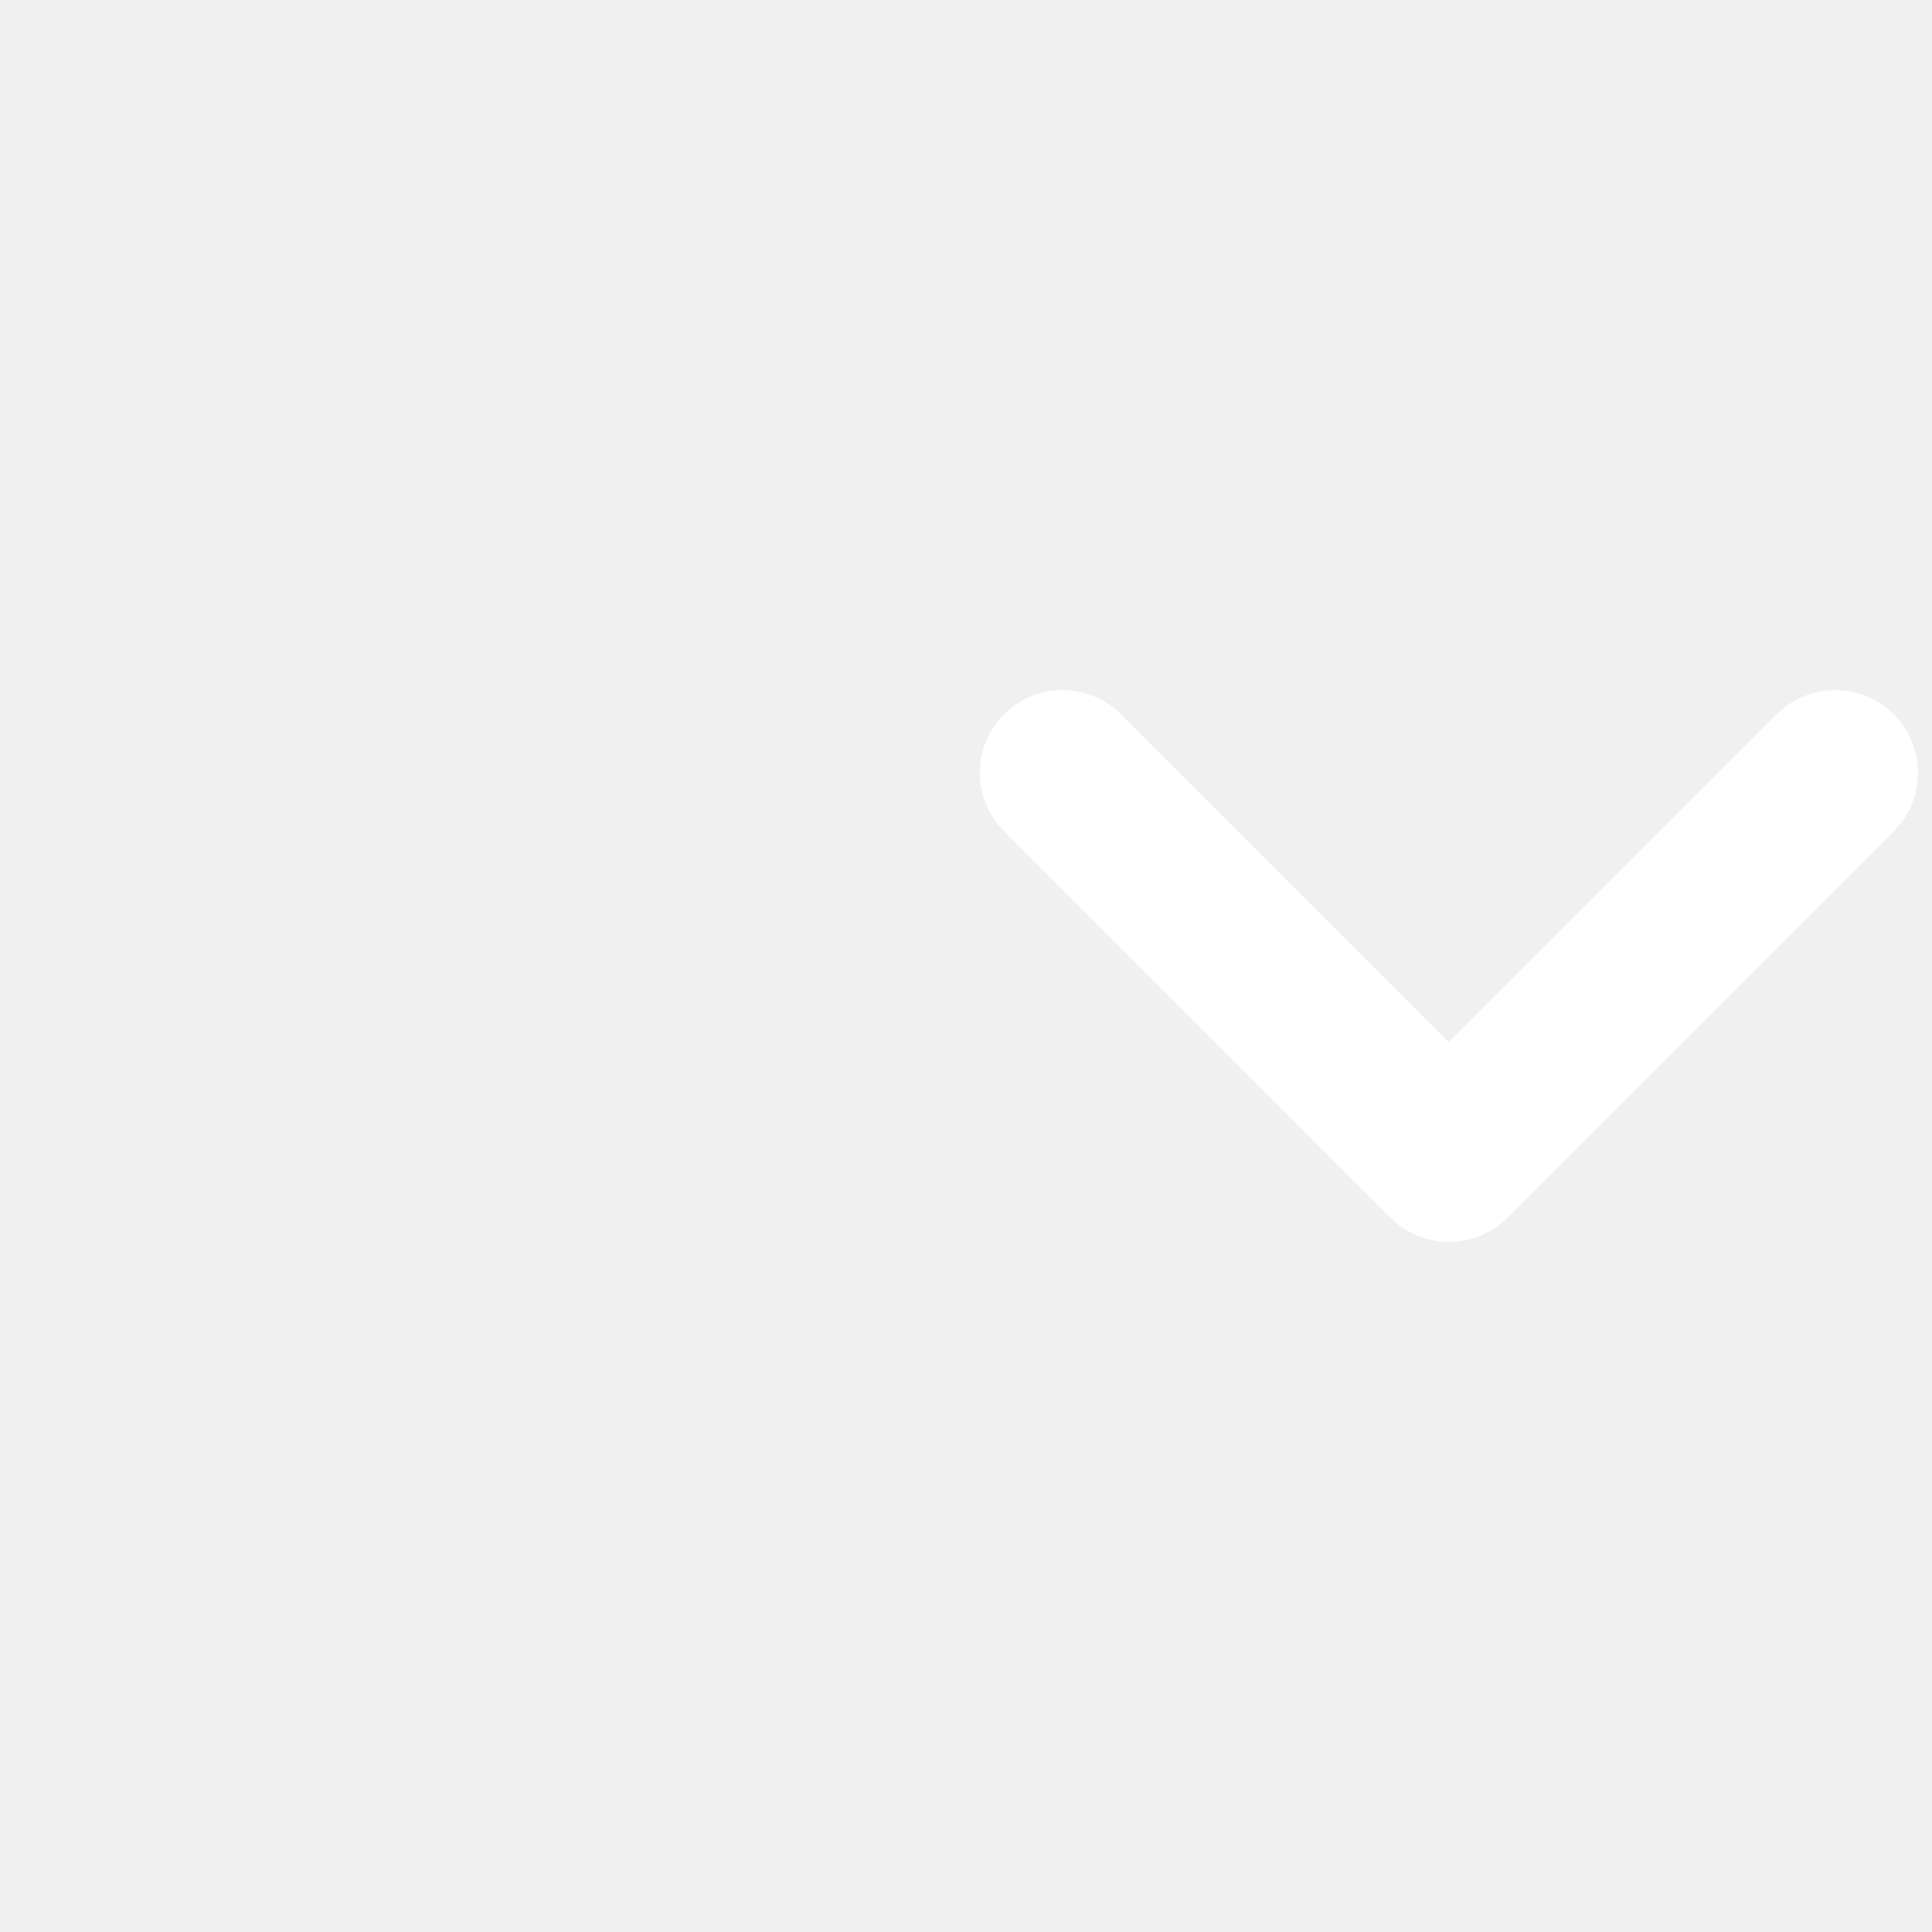
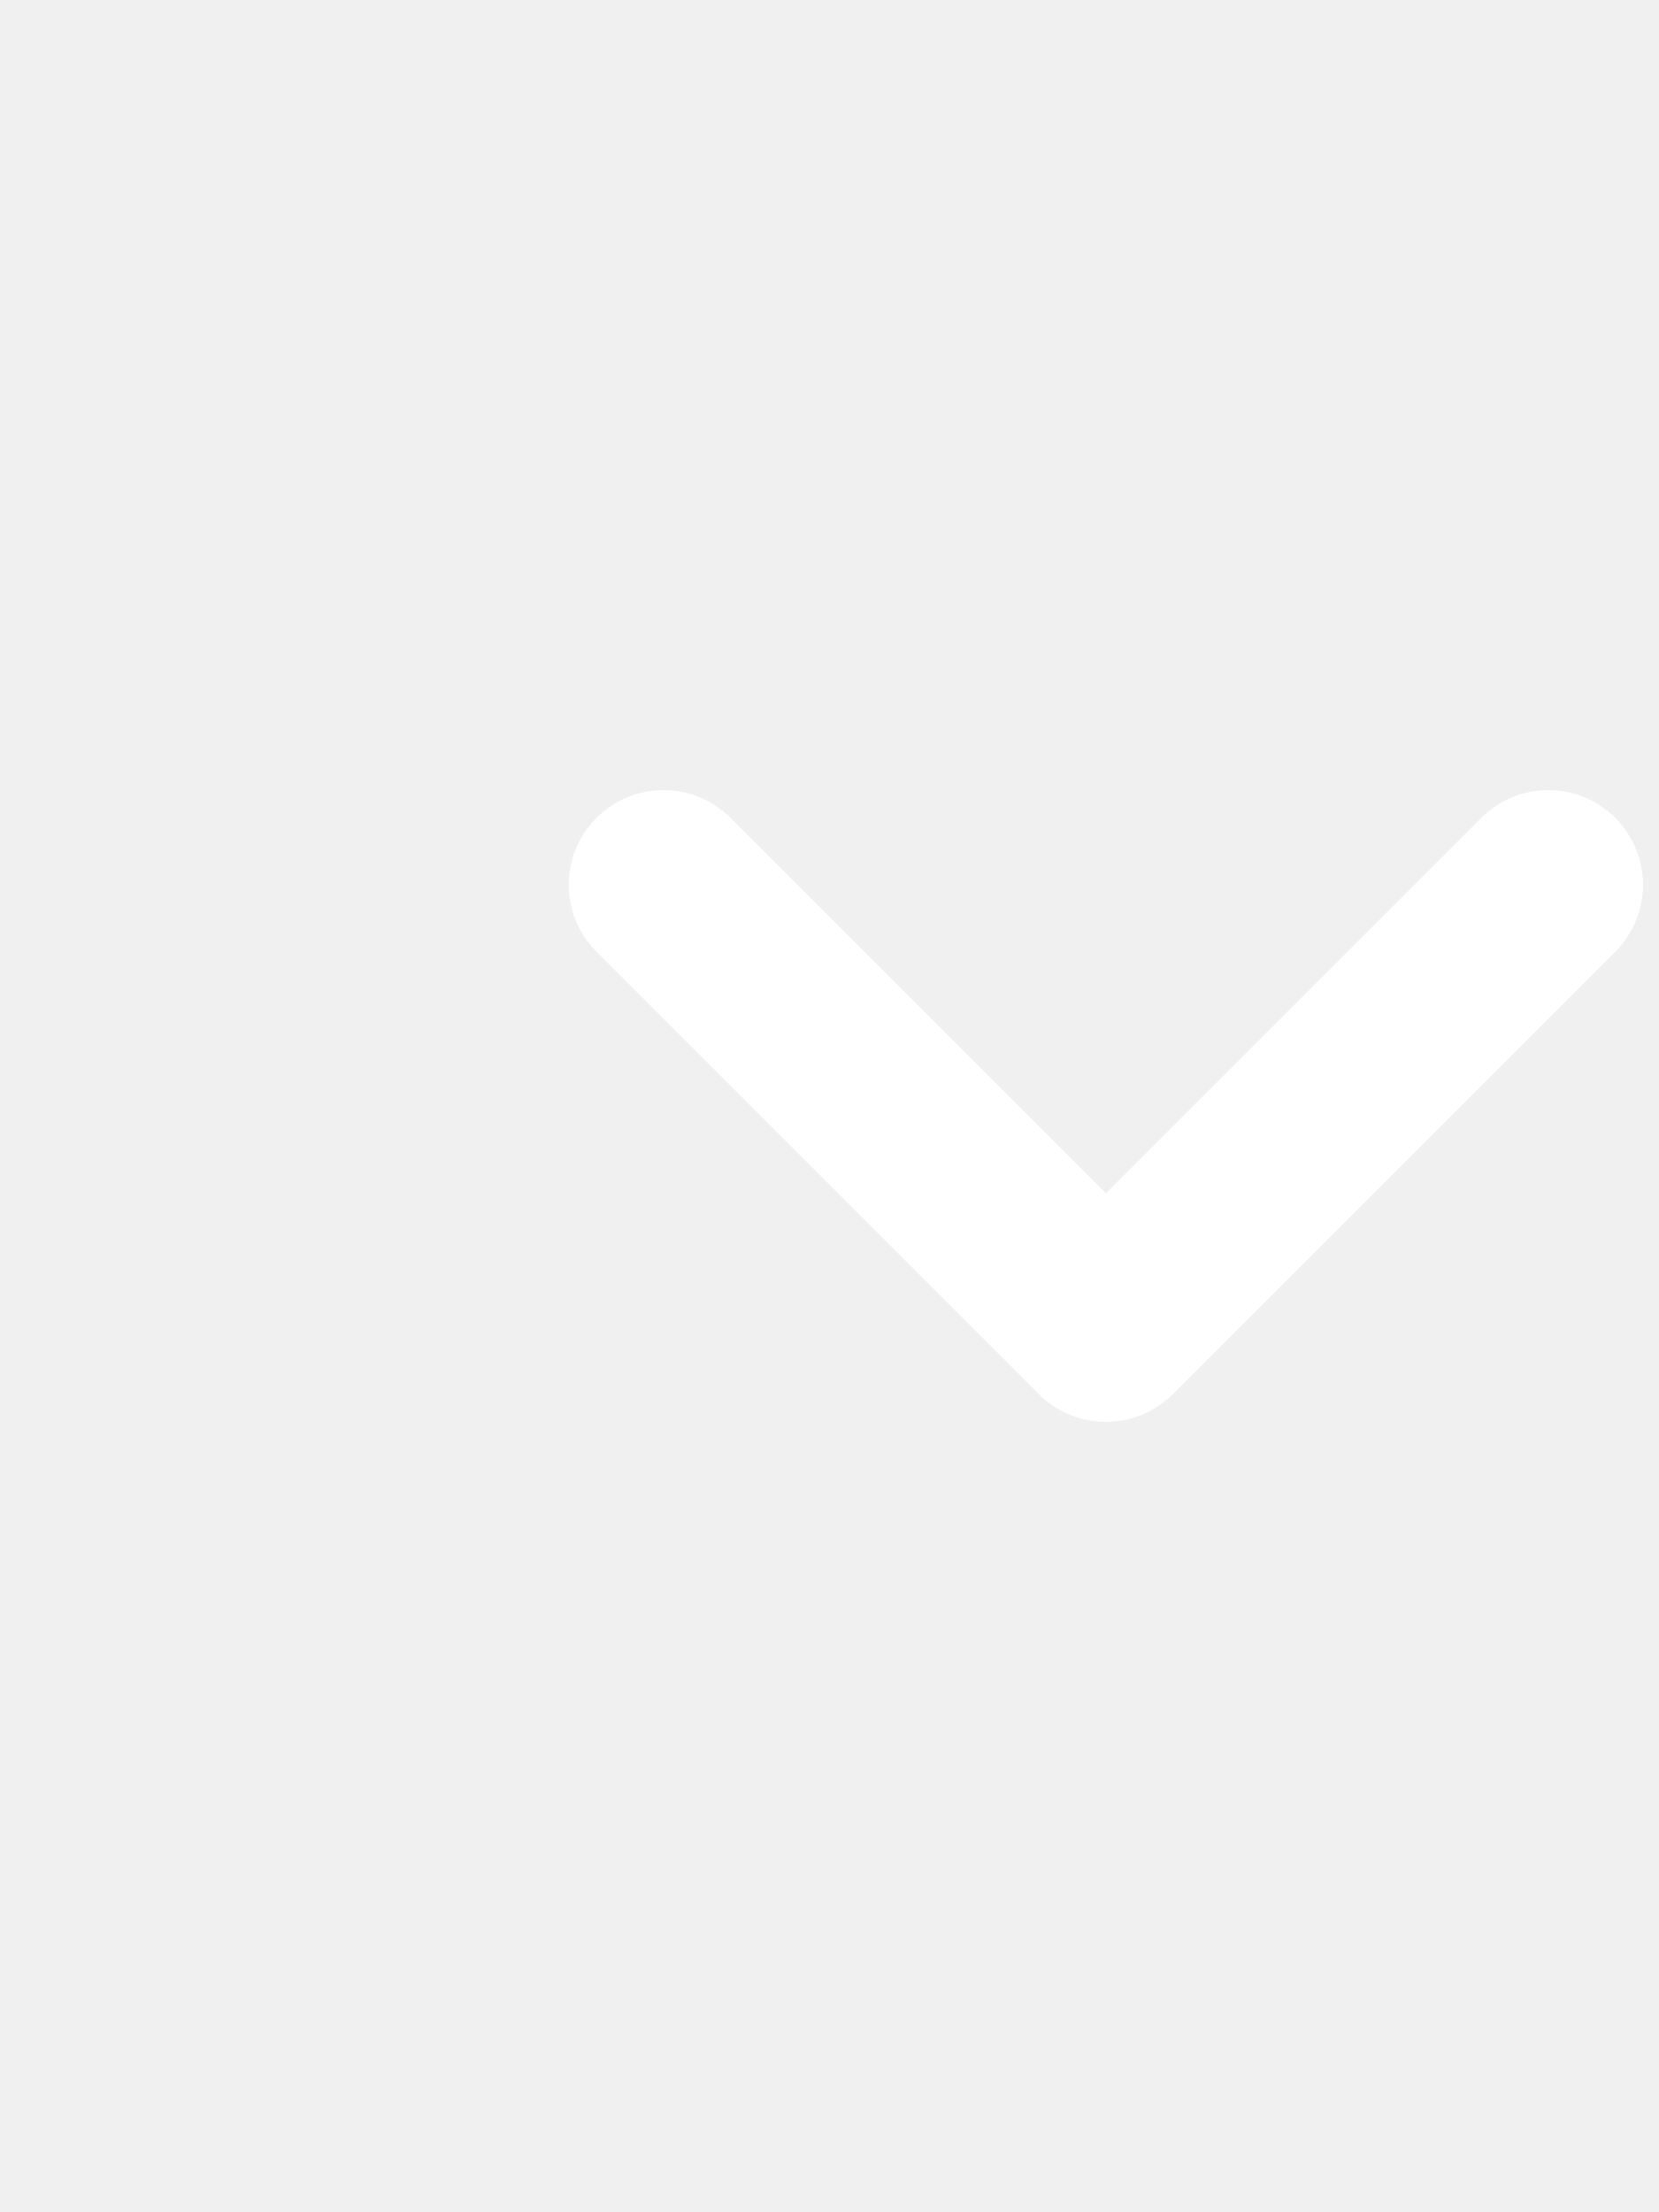
- <svg xmlns="http://www.w3.org/2000/svg" width="16" height="16" viewBox="0 0 16 16" fill="none">
-   <g clip-path="url(#clip0_887_207922)">
-     <path d="M15.199 6.4L11.999 9.6L8.799 6.4" stroke="white" stroke-width="1.37" stroke-linecap="round" stroke-linejoin="round" />
-   </g>
-   <defs>
-     <clipPath id="clip0_887_207922">
-       <rect width="16" height="16" fill="white" />
-     </clipPath>
-   </defs>
+ <svg xmlns="http://www.w3.org/2000/svg" width="12" height="16" viewBox="0 0 12 16" fill="none">
+   <path d="M11.199 6.4L7.999 9.6L4.799 6.4" stroke="white" stroke-width="1.37" stroke-linecap="round" stroke-linejoin="round" />
</svg>
